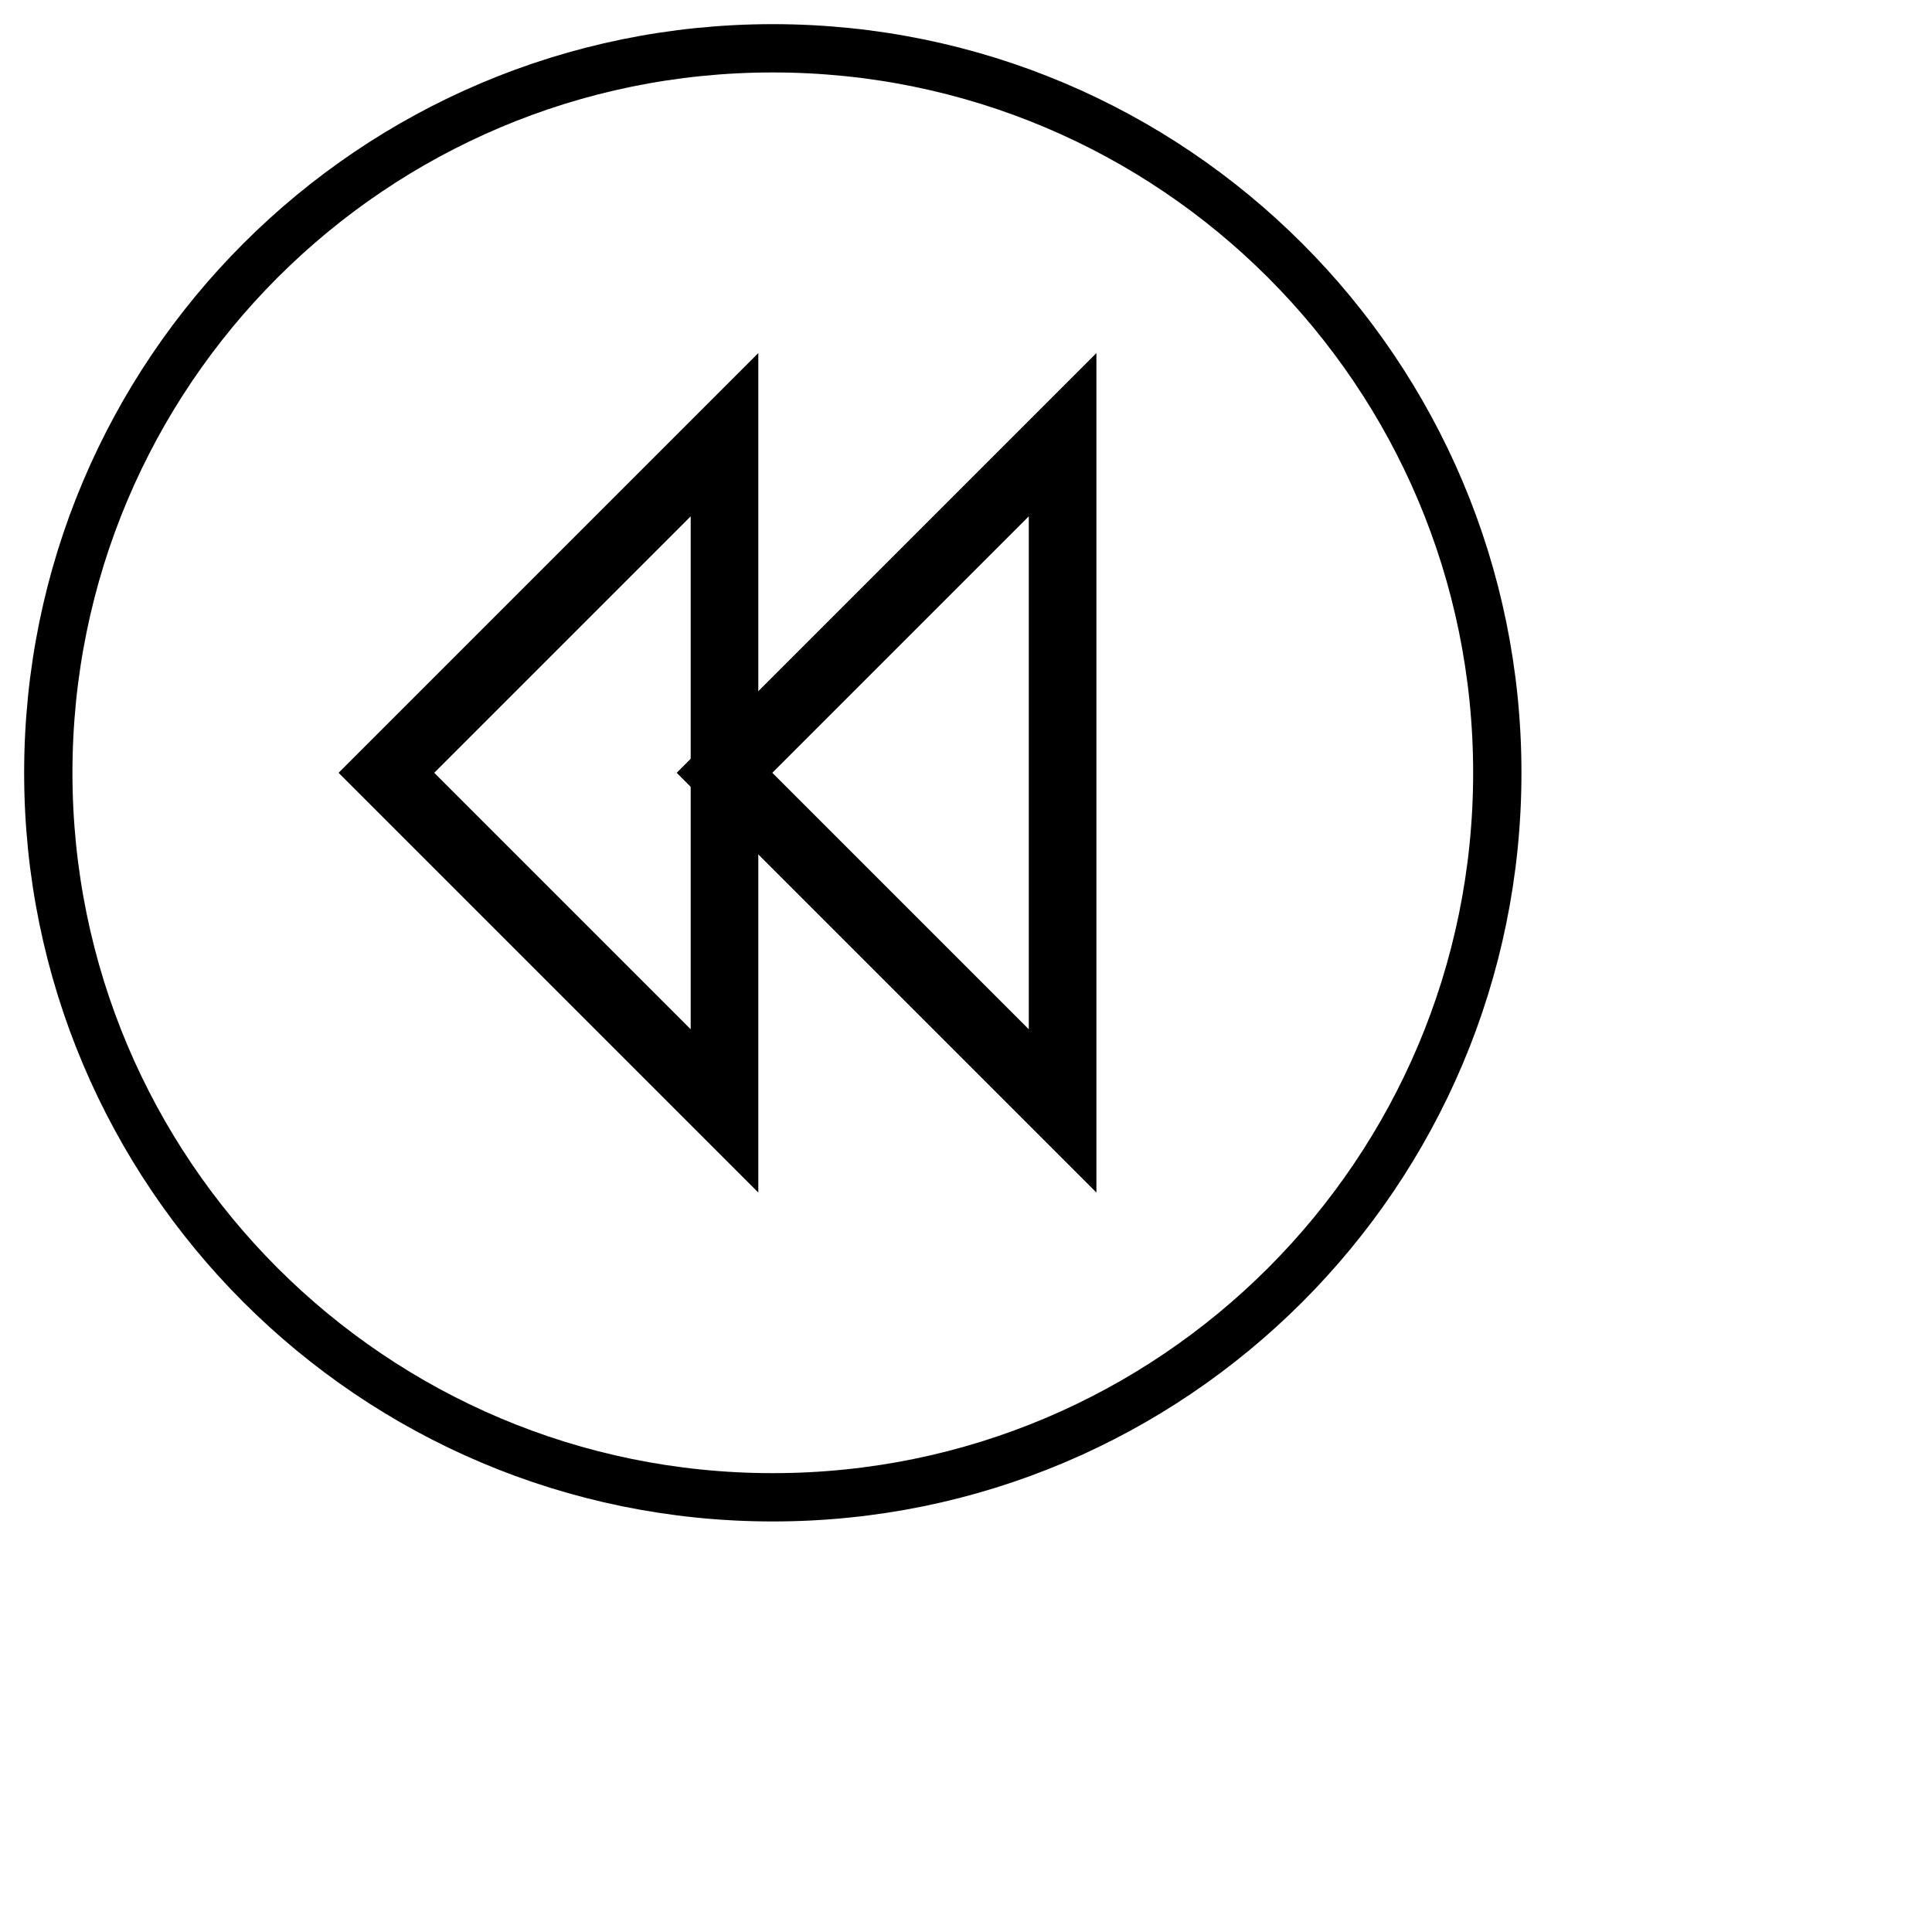
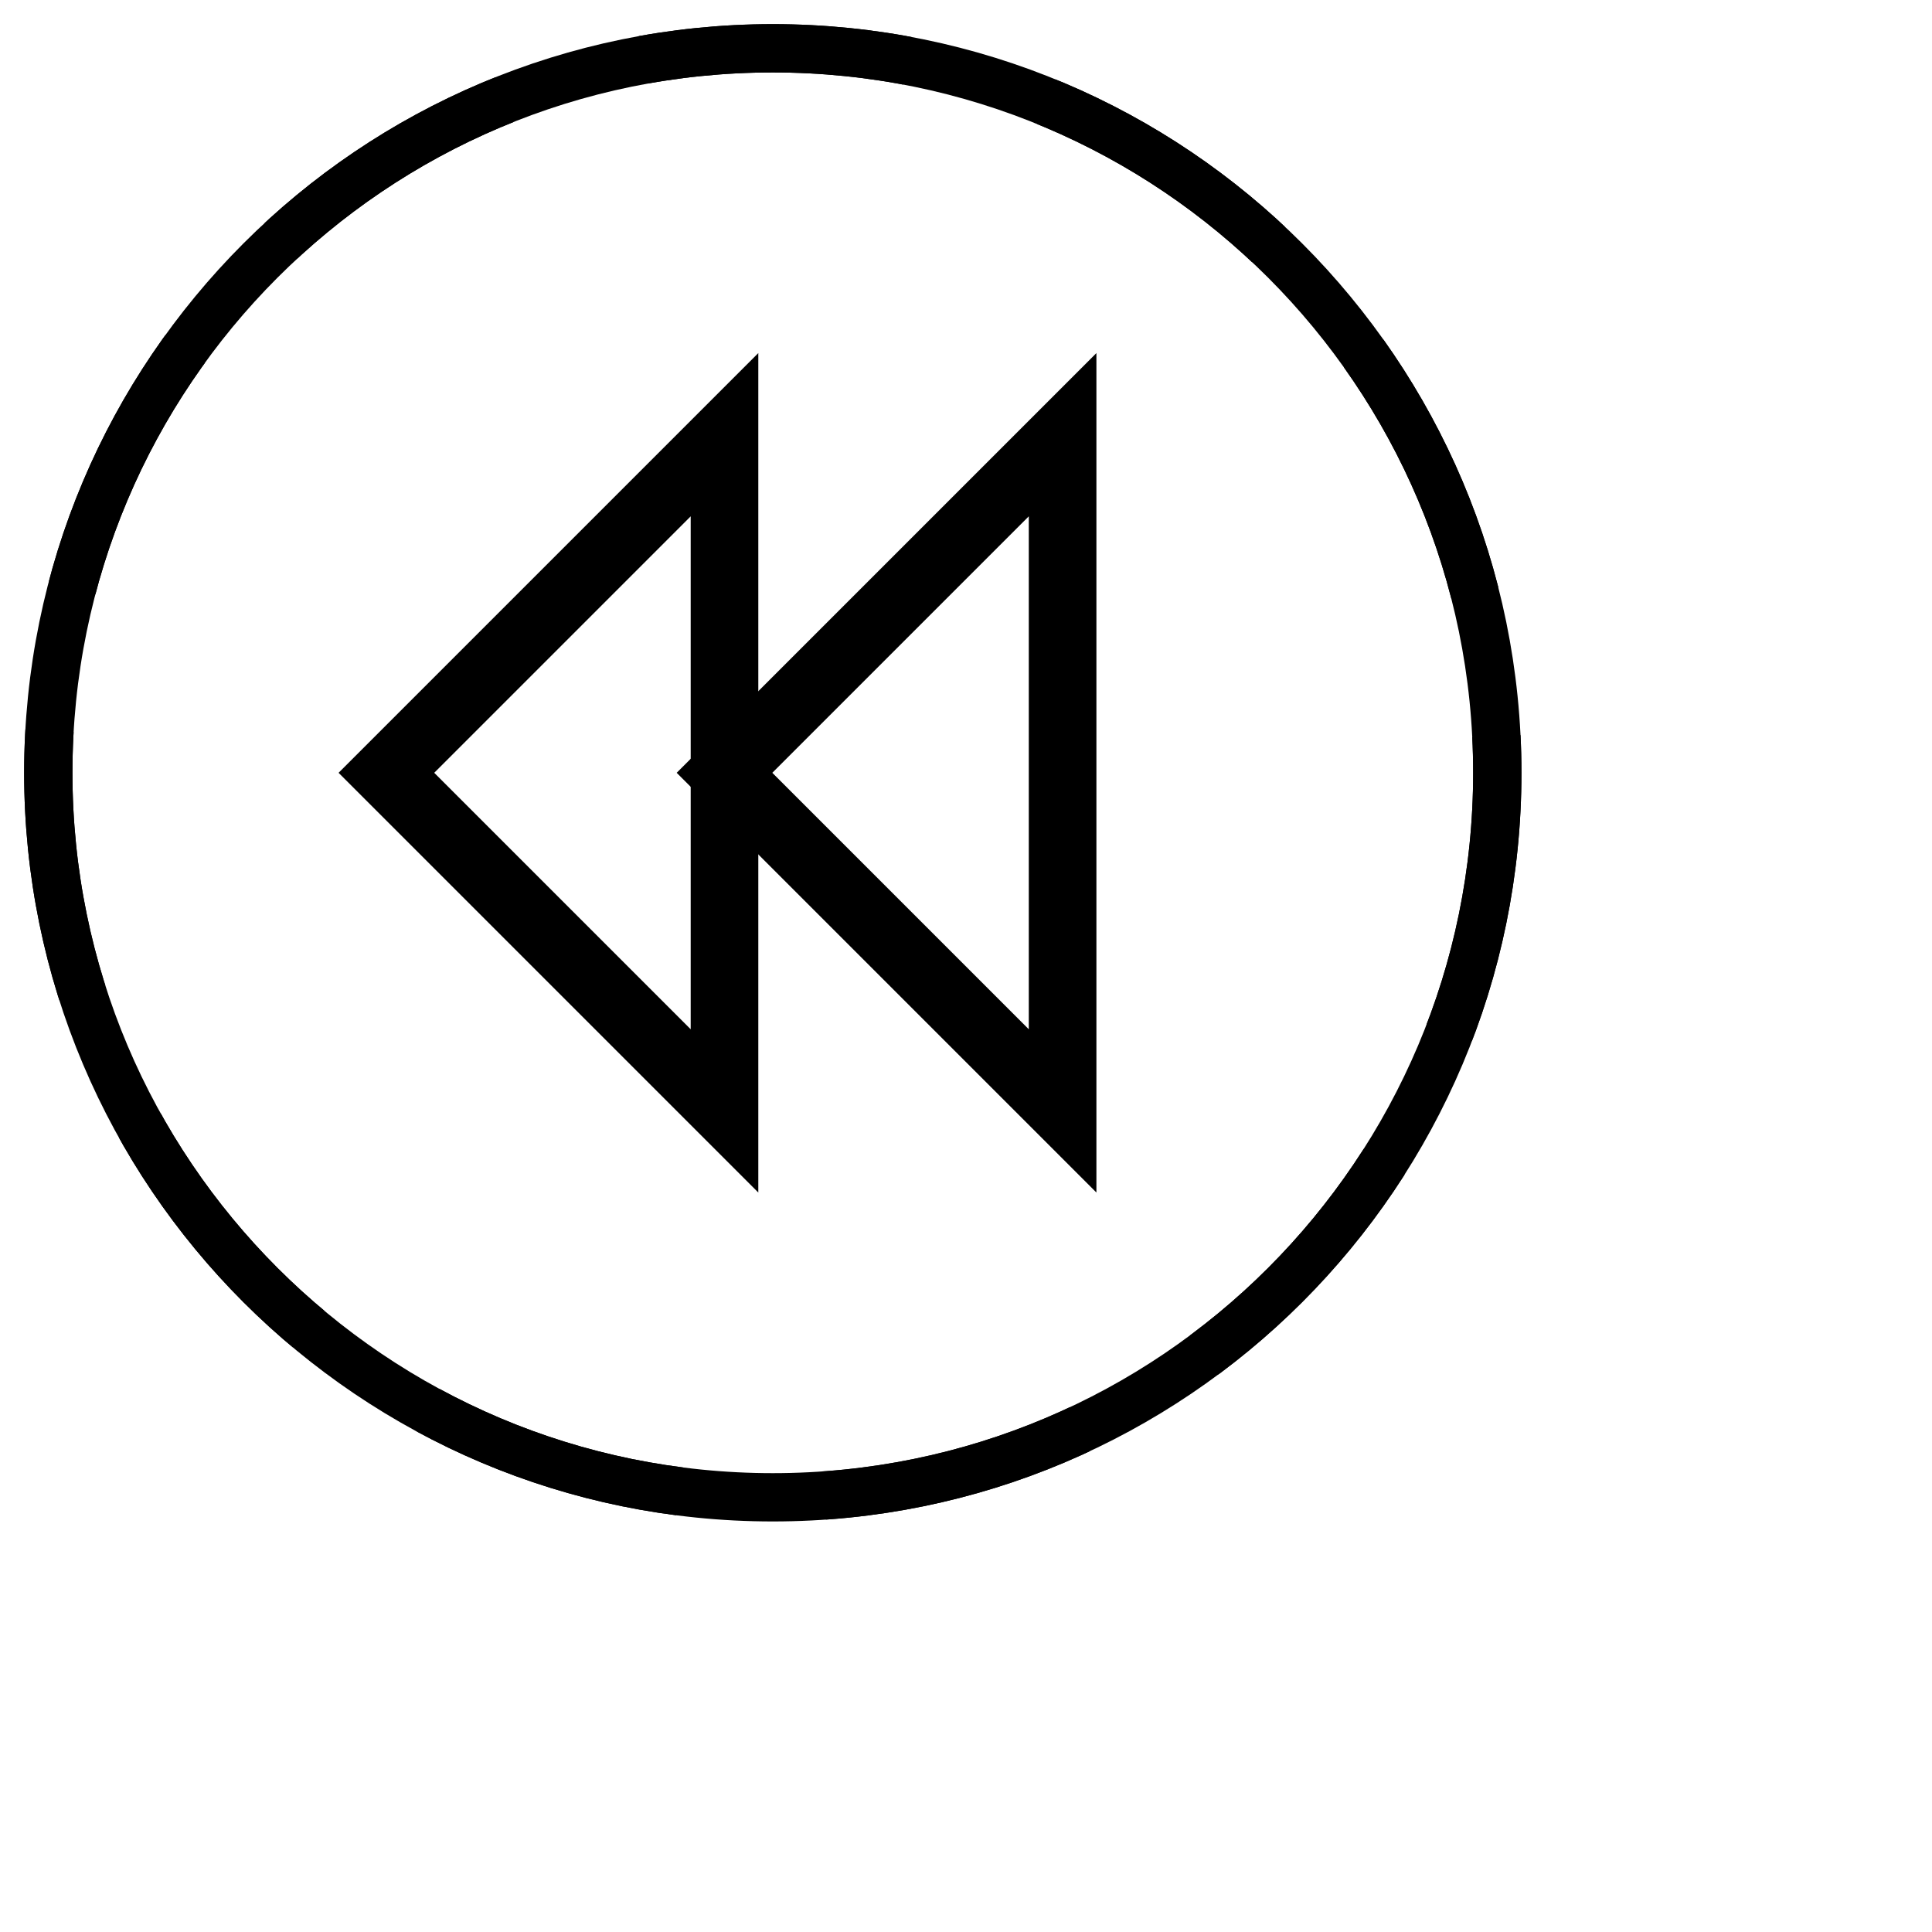
<svg xmlns="http://www.w3.org/2000/svg" xmlns:ns1="http://www.b3mn.org/oryx" width="40" height="40" version="1.0">
  <defs />
  <ns1:magnets>
    <ns1:magnet ns1:cx="16" ns1:cy="16" ns1:default="yes" />
  </ns1:magnets>
  <ns1:docker ns1:cx="16" ns1:cy="16" />
  <g pointer-events="fill">
    <defs>
      <radialGradient id="background" cx="10%" cy="10%" r="100%" fx="10%" fy="10%">
        <stop offset="0%" stop-color="#ffffff" stop-opacity="1" />
        <stop id="fill_el" offset="100%" stop-color="#ffffff" stop-opacity="1" />
      </radialGradient>
    </defs>
-     <circle id="bg_frame" cx="16" cy="16" r="15" stroke="black" fill="url(#background) white" stroke-width="1" />
-     <polygon id="frame" stroke="black" fill="none" stroke-width="1.4" points="15,9 15,23 8,16" stroke-linecap="butt" stroke-linejoin="miter" stroke-miterlimit="10" />
-     <polygon id="frame2" stroke="black" fill="none" stroke-width="1.4" points="22,9 22,23 15,16" stroke-linecap="butt" stroke-linejoin="miter" stroke-miterlimit="10" />
+     <circle id="bg_frame" cx="16" cy="16" r="15" stroke="black" fill="url(#background) white" stroke-width="1" style="stroke-dasharray: 5.5, 3" />
+     <circle id="frame" cx="16" cy="16" r="15" stroke="black" fill="none" stroke-width="1" />
+     <polygon id="body1" stroke="black" fill="none" stroke-width="1.4" points="15,9 15,23 8,16" stroke-linecap="butt" stroke-linejoin="miter" stroke-miterlimit="10" />
+     <polygon id="body2" stroke="black" fill="none" stroke-width="1.4" points="22,9 22,23 15,16" stroke-linecap="butt" stroke-linejoin="miter" stroke-miterlimit="10" />
    <text font-size="11" id="text_name" x="16" y="33" ns1:align="top center" stroke="black" />
  </g>
</svg>
